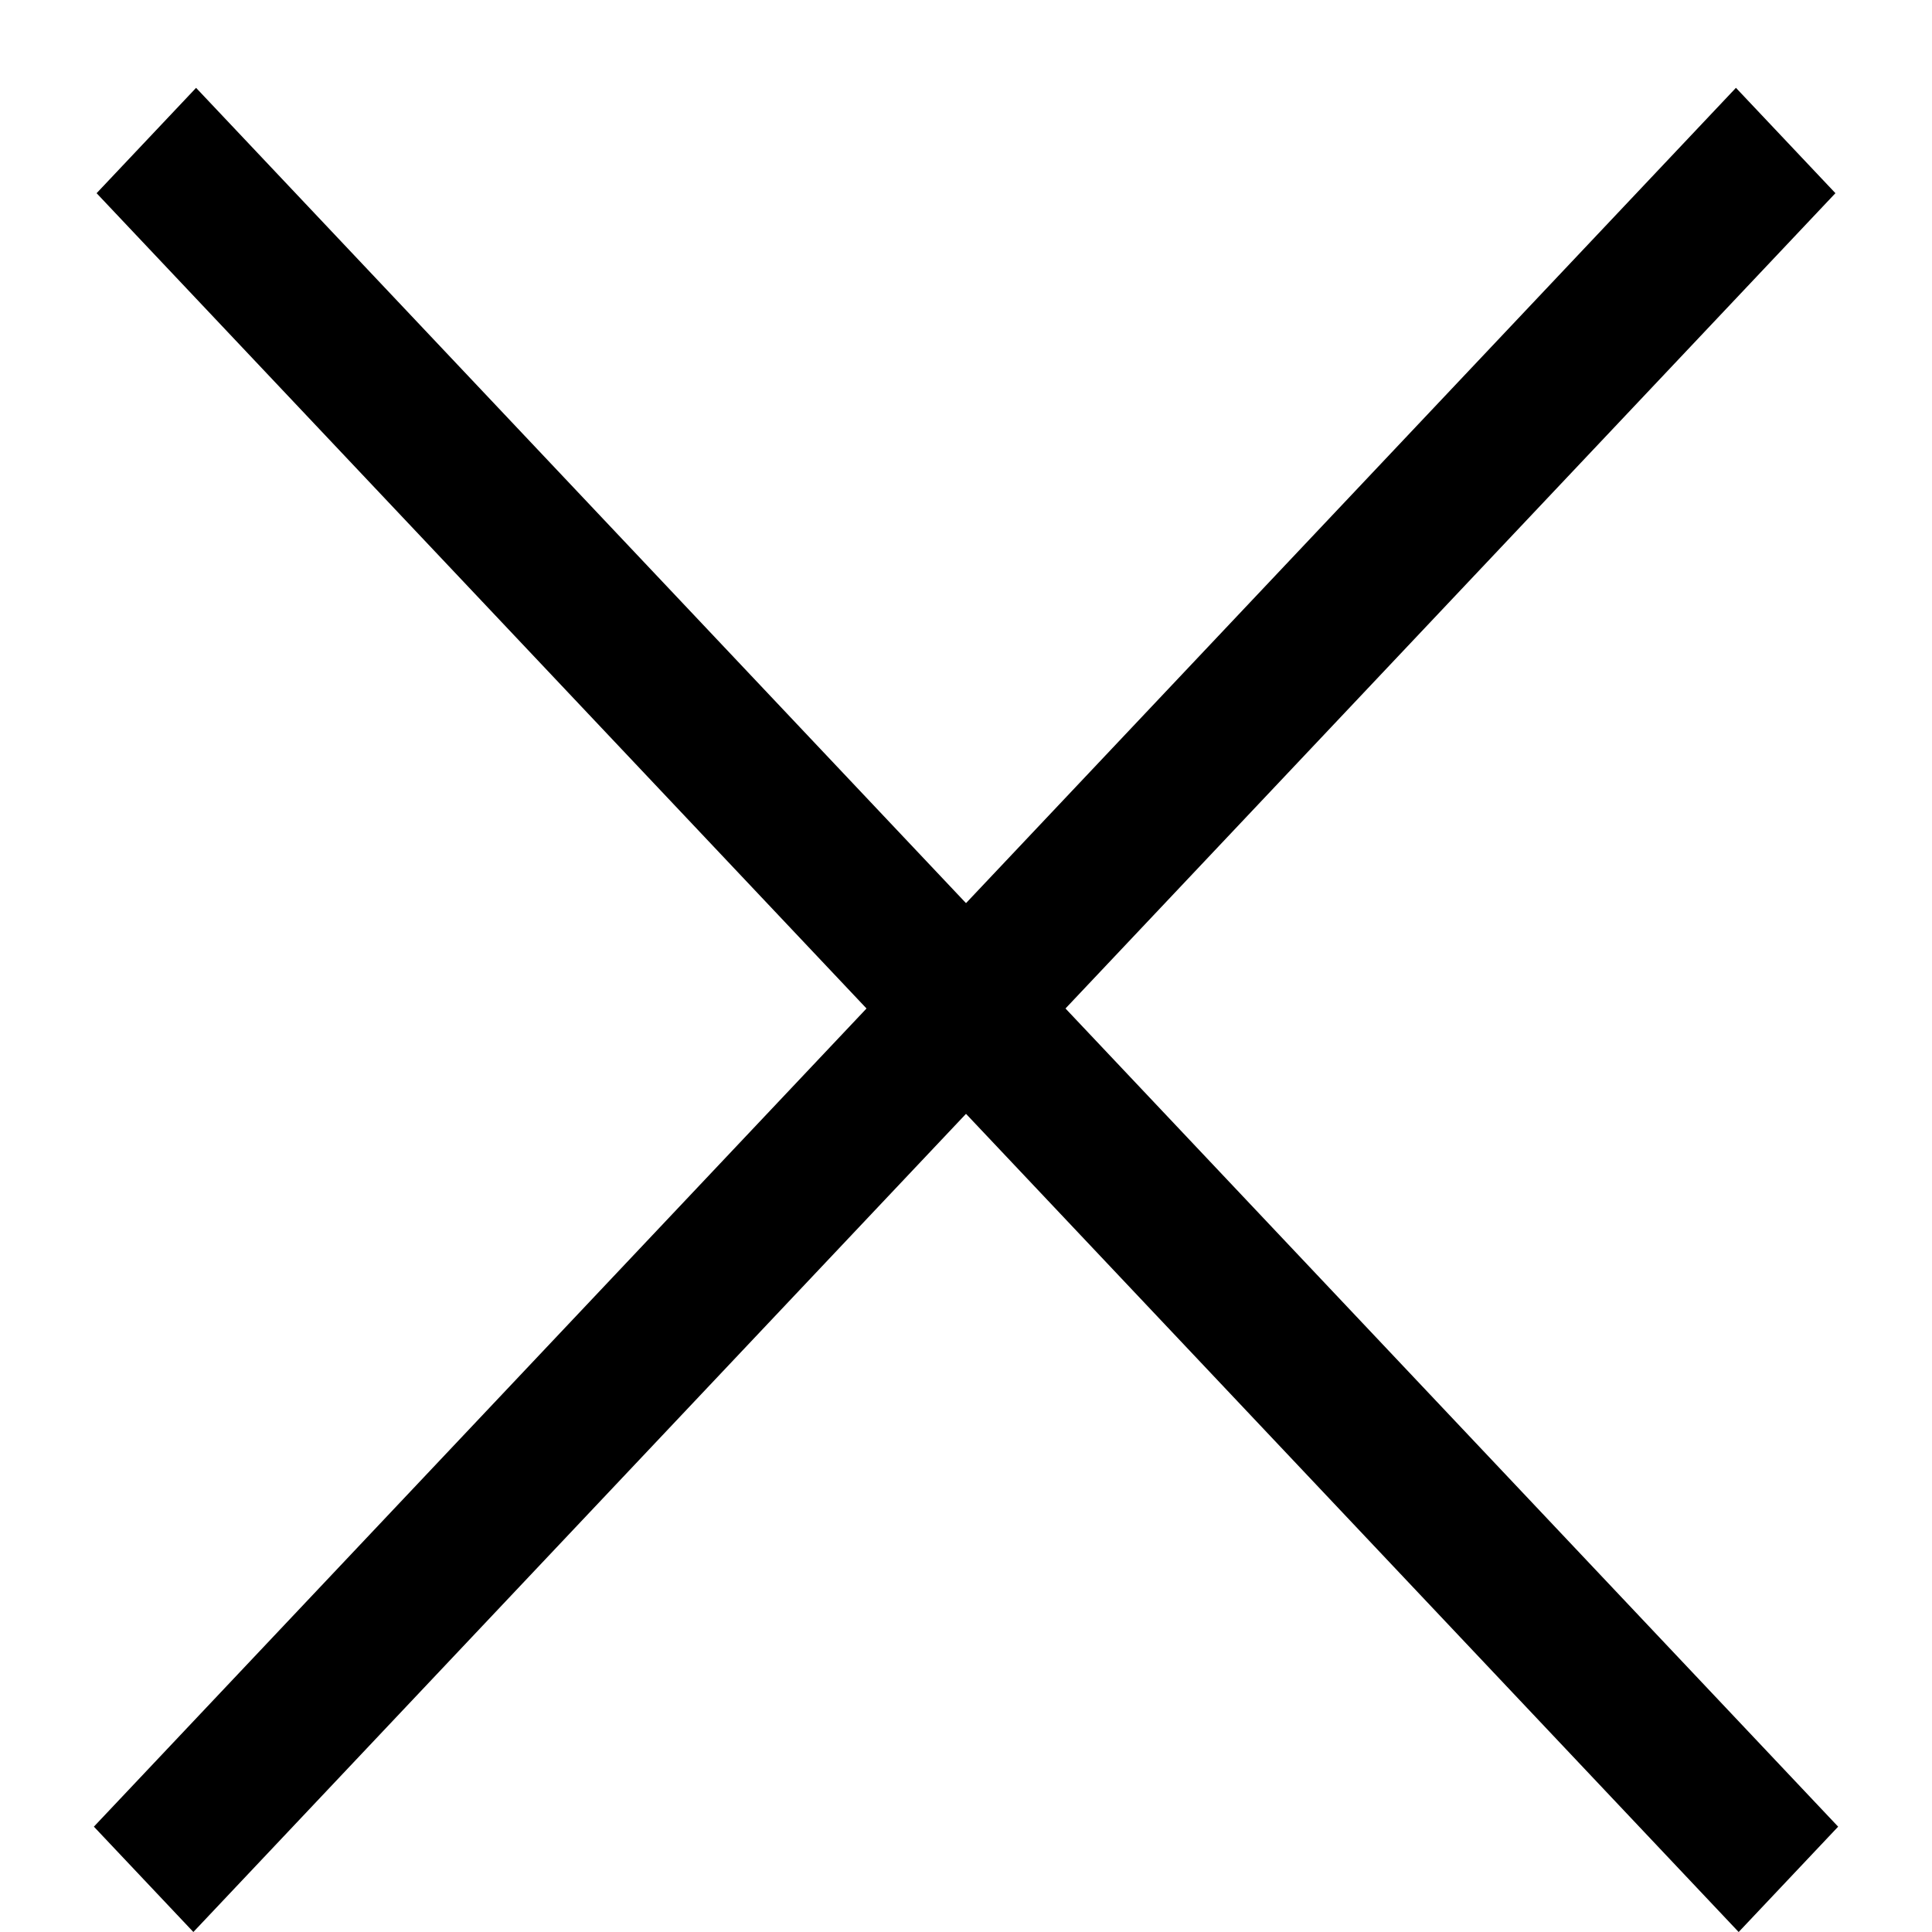
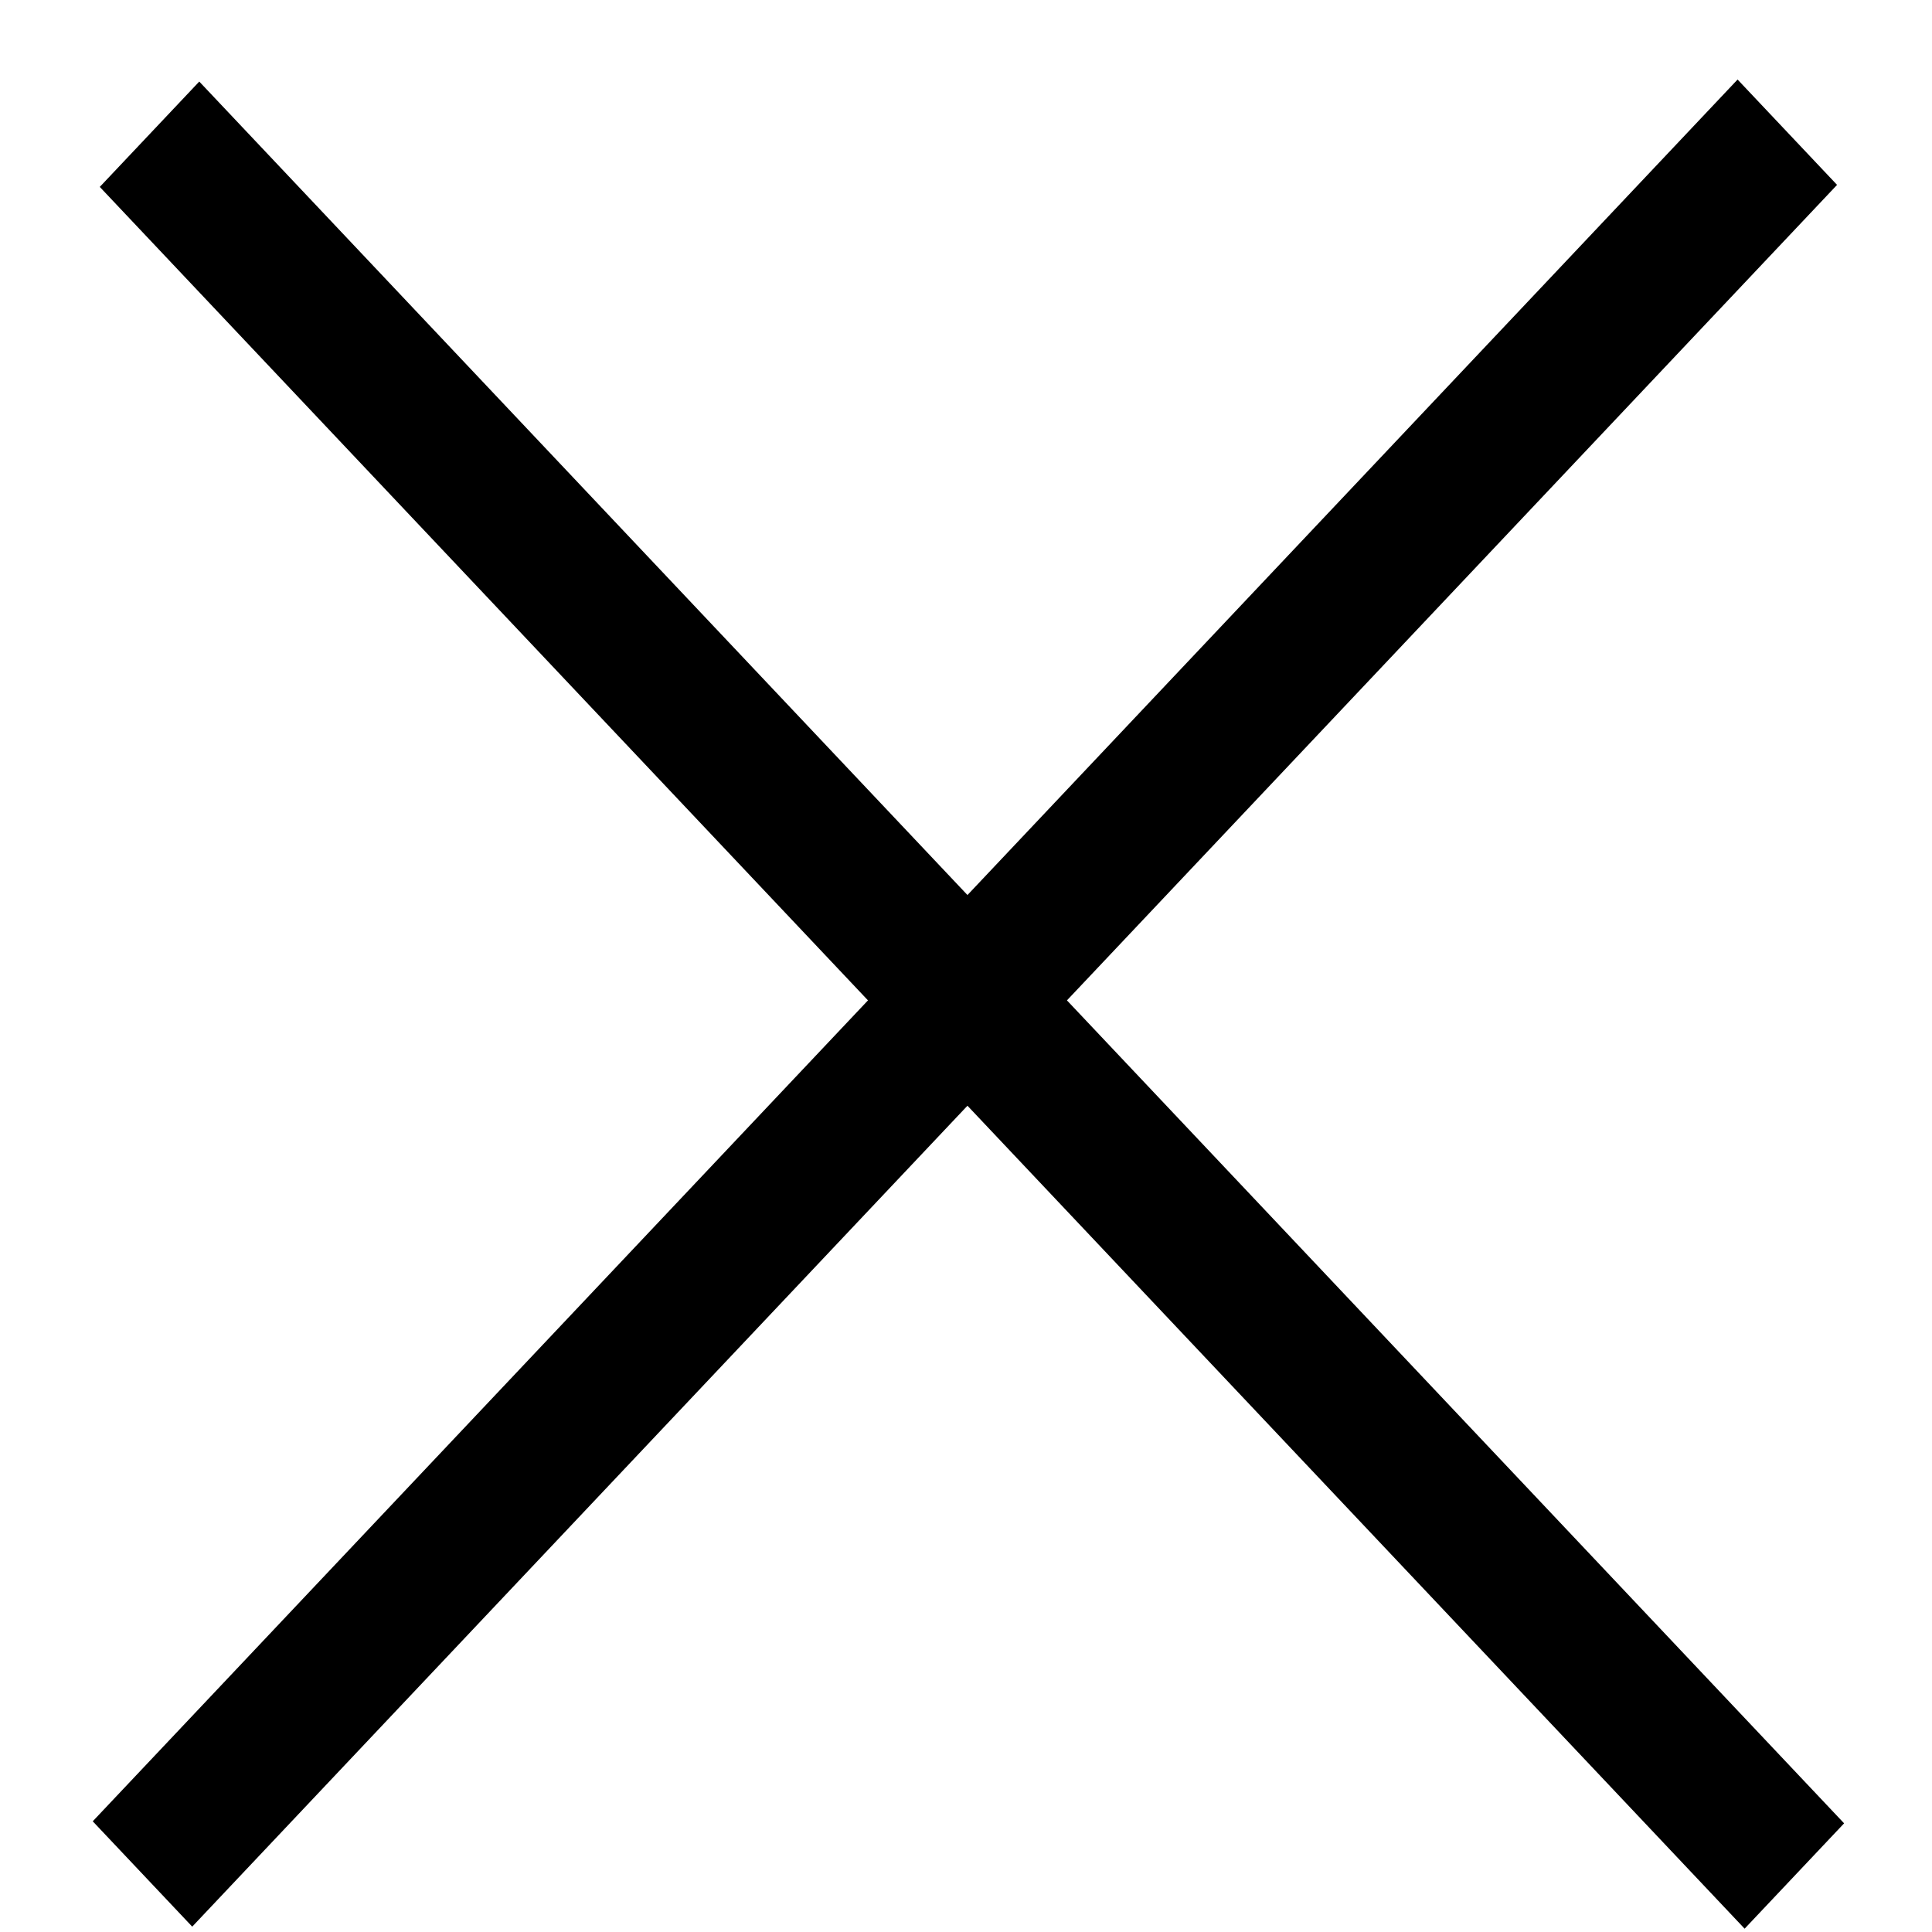
- <svg xmlns="http://www.w3.org/2000/svg" width="20" height="20" viewBox="0 0 20 20" fill="none">
-   <line y1="-0.75" x2="24.758" y2="-0.75" transform="matrix(0.686589 -0.727046 0.686589 0.727046 2.00171 20)" stroke="black" stroke-width="1.5" />
-   <line y1="-0.75" x2="24.758" y2="-0.75" transform="matrix(0.686589 0.727046 -0.686589 0.727046 1 2)" stroke="black" stroke-width="1.5" />
+ <svg xmlns="http://www.w3.org/2000/svg" width="20" height="20" fill="none">
+   <path transform="scale(.97098 1.0282) rotate(-45 24.5 7.2)" stroke="#000" stroke-width="1.5" d="M0-.8h24.8" />
+   <path transform="scale(.97098 1.0282) rotate(45 -1.8 2.2)" stroke="#000" stroke-width="1.5" d="M0-.8h24.8" />
</svg>
